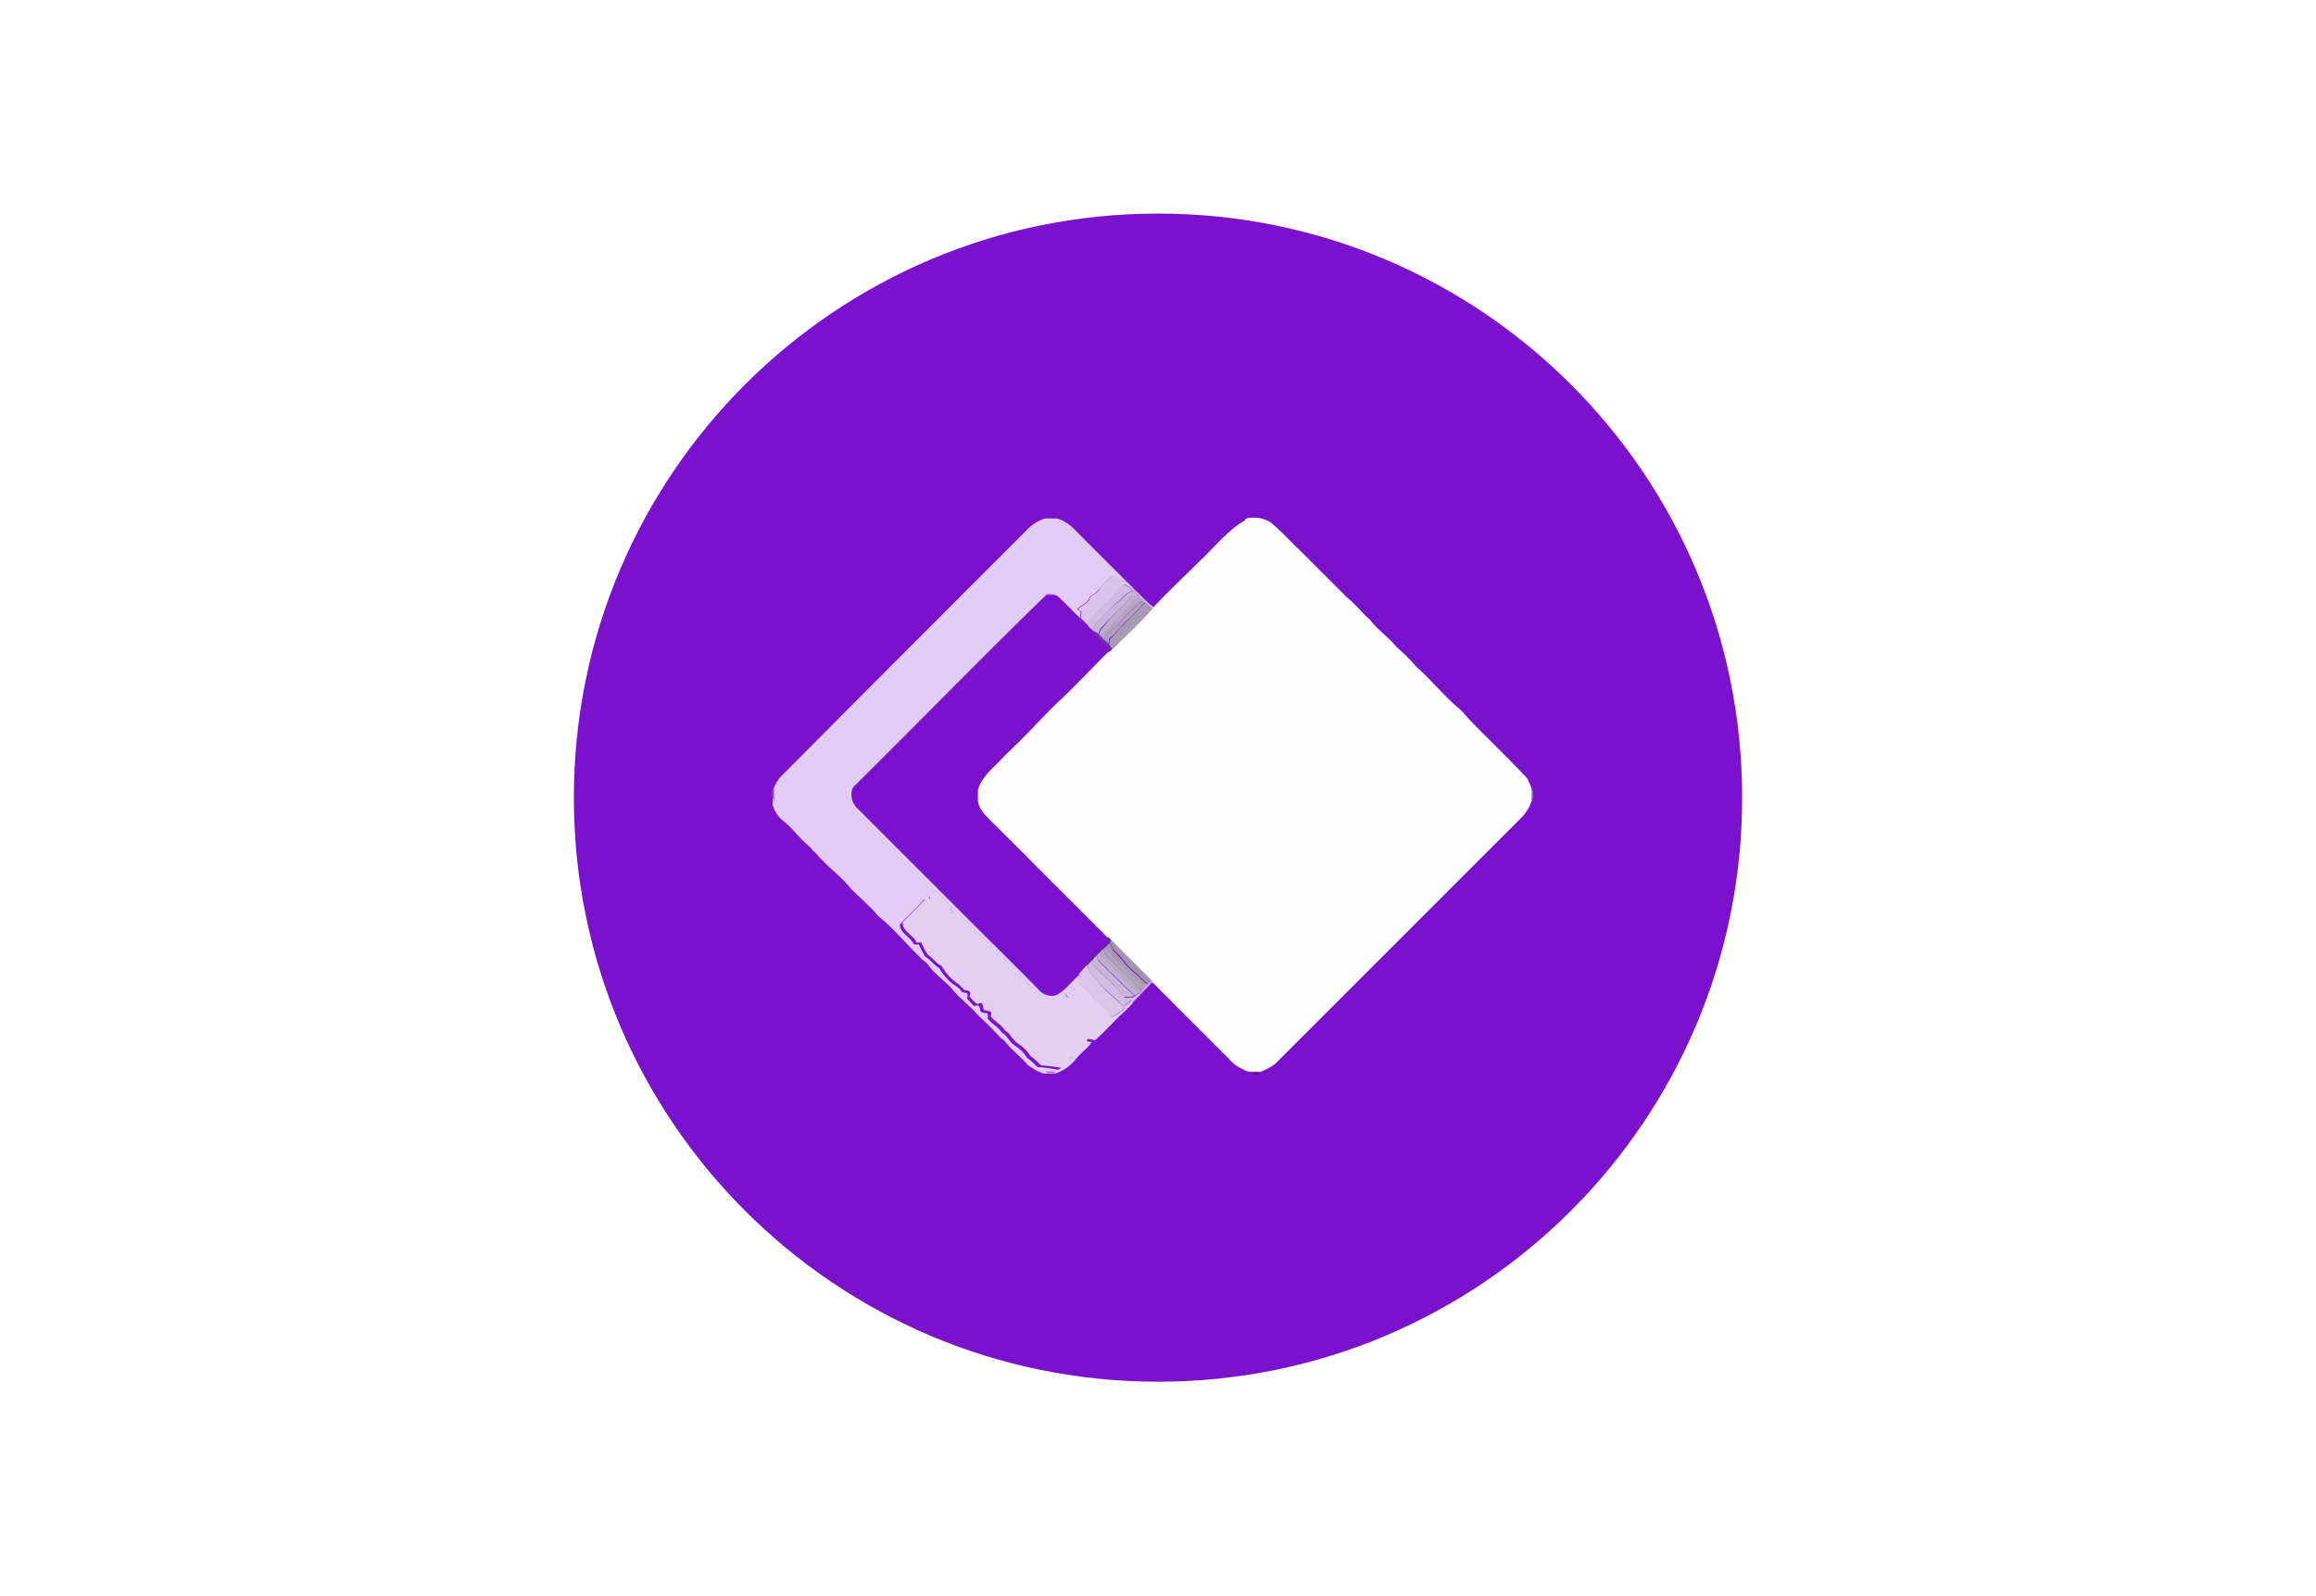
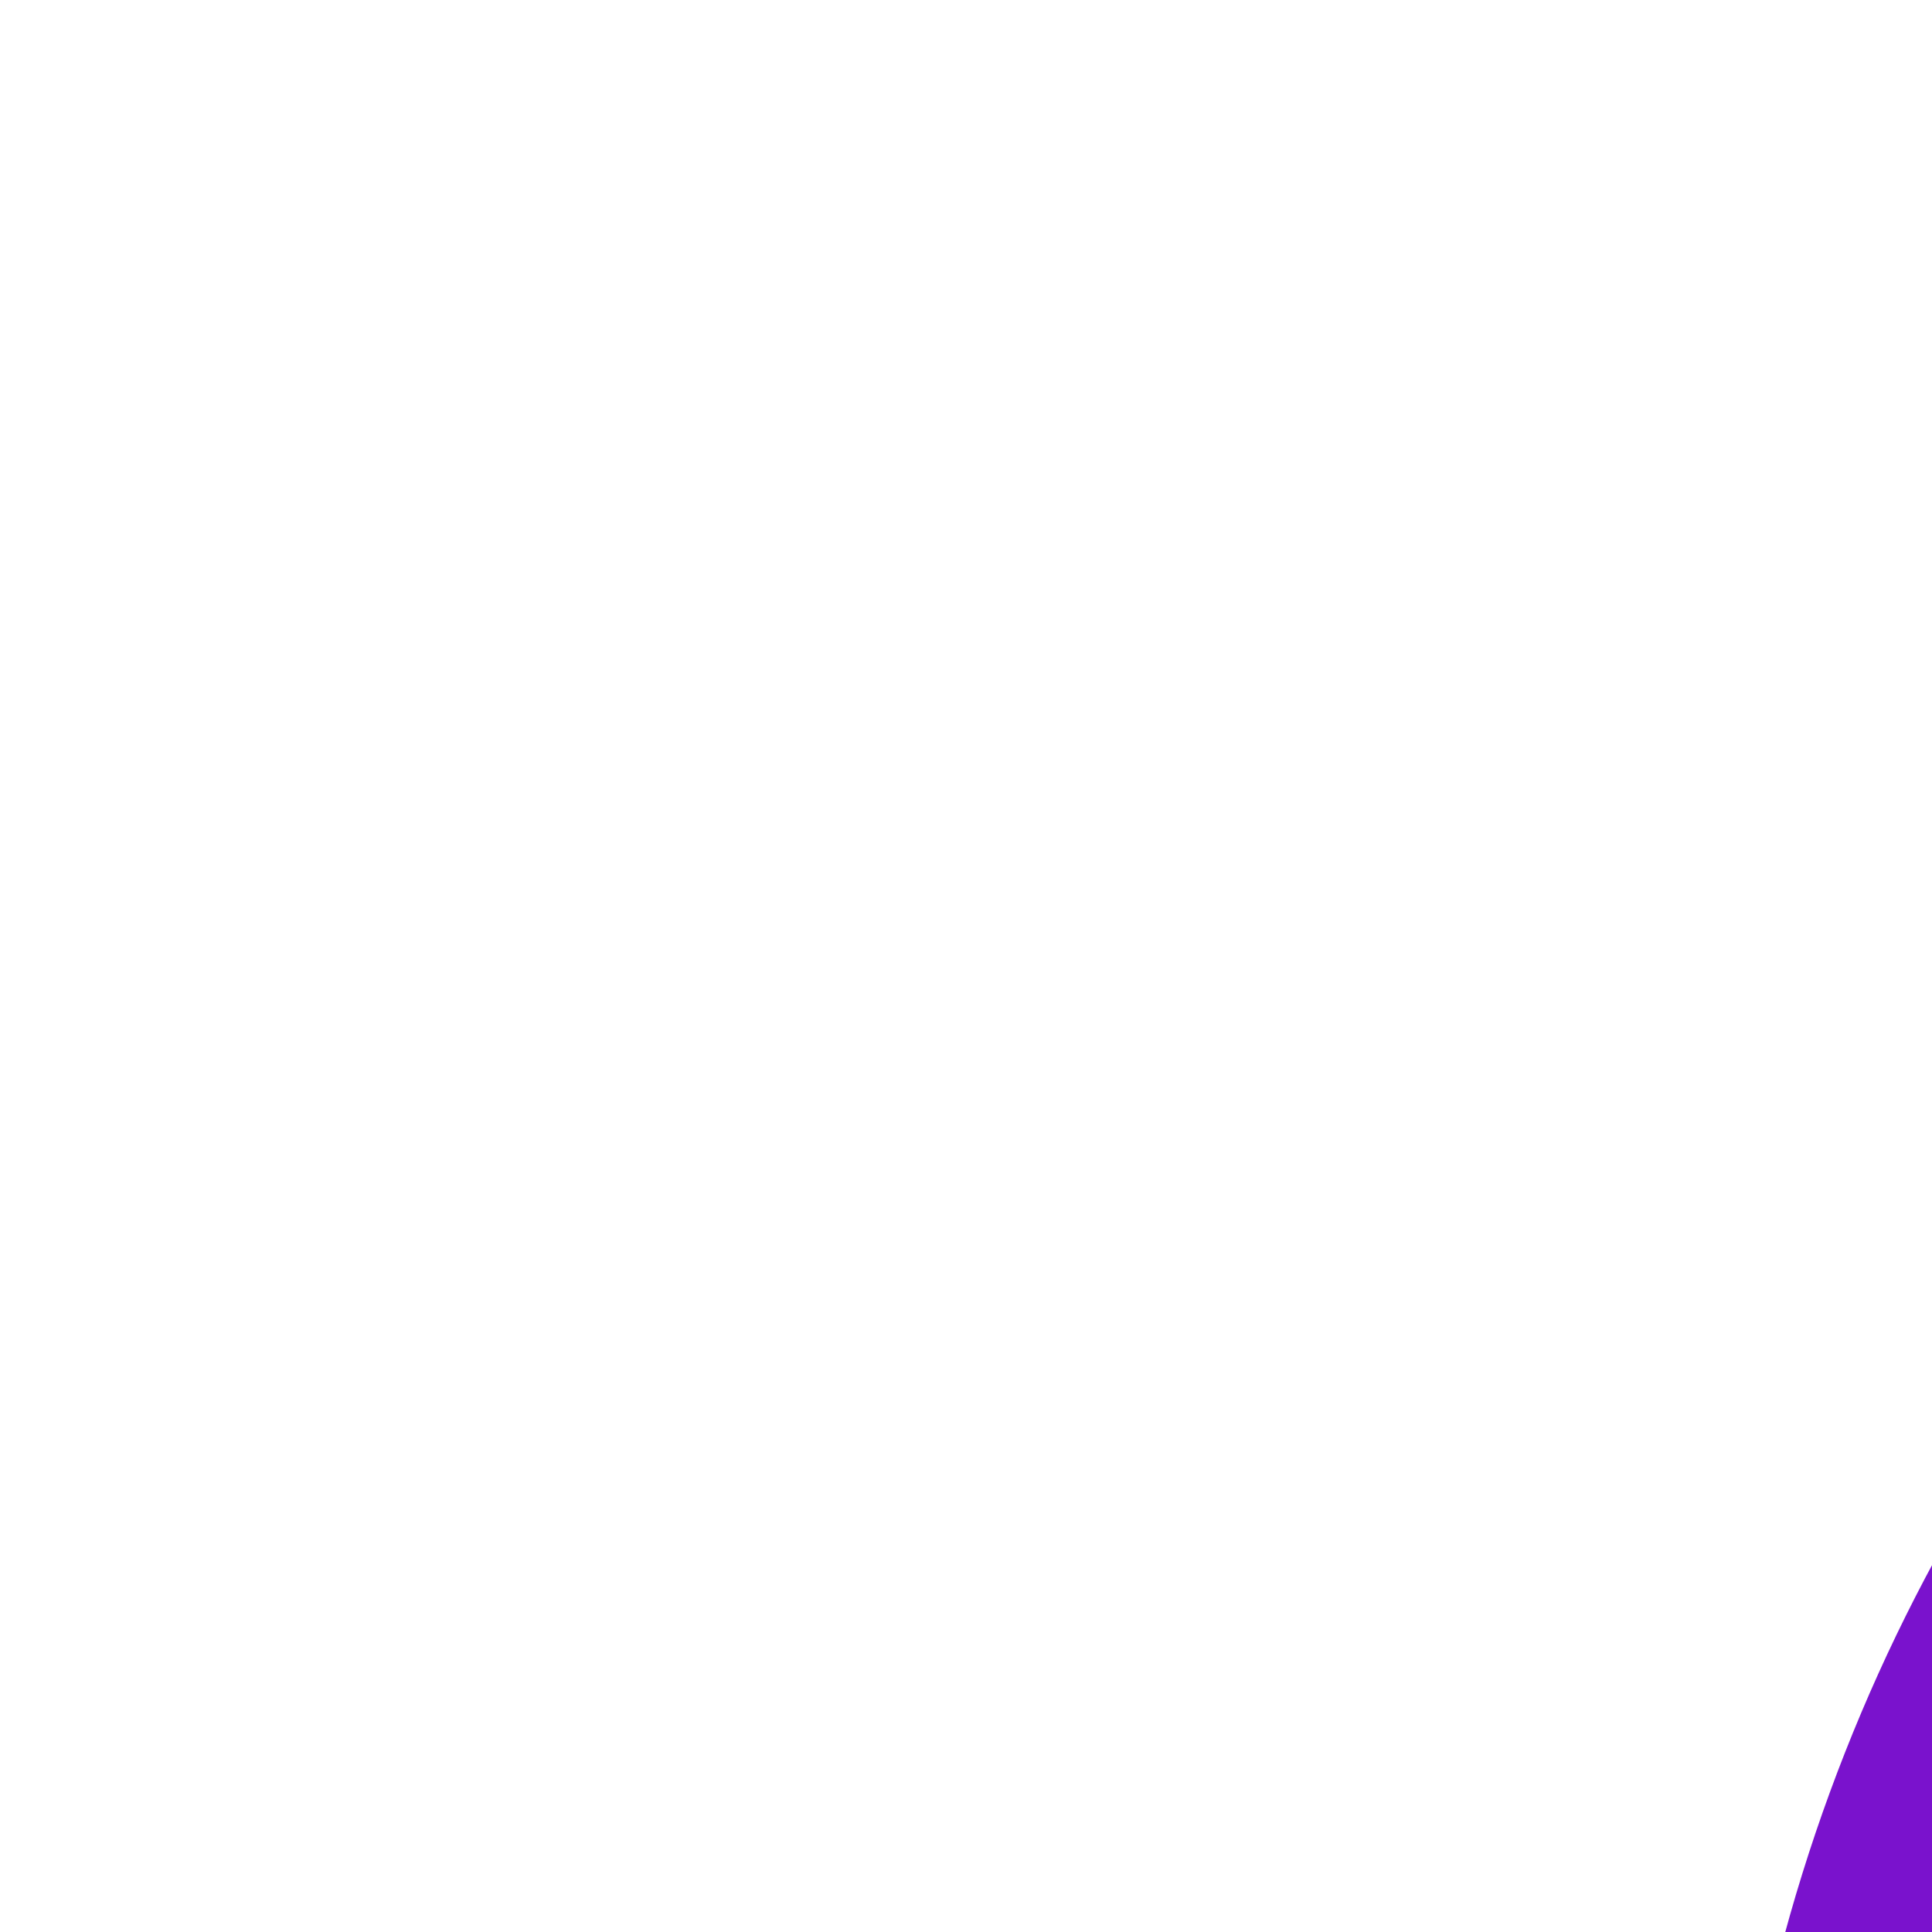
- <svg xmlns="http://www.w3.org/2000/svg" version="1.0" id="Layer_1" x="0px" y="0px" viewBox="0 0 360 248" style="enable-background:new 0 0 360 248;" xml:space="preserve">
-   <style type="text/css">
- 	.st0{fill:#A665D2;}
- 	.st1{fill:#7A12CD;}
- 	.st2{fill:#FFFEFF;}
- 	.st3{fill:#E3CCF4;}
- 	.st4{fill:#D9C4EB;}
- 	.st5{fill:#D0BCE0;}
- 	.st6{fill:#D7B0F8;}
- 	.st7{fill:#C7B5D7;}
- 	.st8{fill:#BB85E0;}
- 	.st9{fill:#BFAECD;}
- 	.st10{fill:#B7A7C5;}
- 	.st11{fill:#AF9FBC;}
- 	.st12{fill:#A79AB2;}
- 	.st13{fill:#702EA5;}
- 	.st14{fill:#B981E5;}
- 	.st15{fill:#A063D0;}
- 	.st16{fill:#8030C6;}
- 	.st17{fill:#A569DC;}
- 	.st18{fill:#E3CFF2;}
- 	.st19{fill:#68219F;}
- 	.st20{fill:#A195AB;}
- 	.st21{fill:#A999B5;}
- 	.st22{fill:#B0A2BC;}
- 	.st23{fill:#B9A8C5;}
- 	.st24{fill:#C1B0CE;}
- 	.st25{fill:#C9B7D7;}
- 	.st26{fill:#D0BDE0;}
- 	.st27{fill:#D9C6E9;}
- 	.st28{fill:#CBA2E7;}
- 	.st29{fill:#7B38B1;}
- 	.st30{fill:#7B41AC;}
- 	.st31{fill:#580897;}
- 	.st32{fill:none;}
- </style>
-   <path class="st0" d="M162.4,80.5c0.5-0.1,0.9-0.2,1.4-0.2l0.5,0.2C163.7,80.5,163,80.5,162.4,80.5L162.4,80.5z" />
-   <circle class="st1" cx="180" cy="124" r="90.8" />
-   <path class="st2" d="M193.7,80.6c1.3-0.3,2.7-0.1,3.8,0.6c1.8,1.5,3.3,3.2,5,4.8c2.3,2.3,4.6,4.6,6.9,6.9c1.3,1,2.2,2.3,3.5,3.4  c1.2,1.6,2.9,2.7,4.1,4.2c1.1,1,2.2,2,3.1,3.1c2.5,2.2,4.5,4.8,7.1,6.9c1.5,1.8,3.2,3.4,4.8,5c1.8,1.8,3.6,3.6,5.4,5.5  c0.2,0.5,0.5,1.1,0.7,1.6c0,0.6,0,1.3,0,1.9c-0.3,0.9-0.8,1.7-1.4,2.4c-12.8,12.8-25.6,25.6-38.5,38.5c-0.7,0.5-1.4,0.9-2.2,1.2  c-0.7,0-1.3,0-2,0c-0.8-0.3-1.5-0.7-2.2-1.2c-2.8-2.8-5.7-5.7-8.5-8.5c-0.9-0.9-1.8-1.9-2.8-2.8c-0.5-0.5-0.9-1-1.4-1.4l-0.2-0.2  c-2.1-2.1-4.1-4.2-6.2-6.2c-0.2-0.2-0.4-0.4-0.6-0.6c-3.6-3.6-7.1-7.1-10.7-10.7c-2.6-2.7-5.3-5.3-8-8c-0.7-0.7-1.2-1.5-1.4-2.4  c0-0.6,0-1.1,0-1.7c0.4-1.8,1.9-3.1,3.1-4.3c0.9-1,1.9-1.9,2.8-2.8c2.2-2.1,4.2-4.4,6.4-6.5c2.7-2.5,5.1-5.1,7.7-7.7  c0.2-0.2,0.4-0.3,0.6-0.4c2.1-2.1,4.3-4.1,6.2-6.3l0.3-0.3c2.3-2.5,4.8-4.8,7.2-7.2c2.4-2.2,4.4-4.9,7.2-6.5" />
-   <path class="st3" d="M159.4,82.6c0.8-0.9,1.8-1.6,3-2c0.6,0,1.3,0,1.9,0c1.8,0.5,2.9,1.9,4.1,3.1c2.2,2.2,4.4,4.4,6.6,6.6  c-0.8,0.6-1.5-1.3-2.3-0.6c-0.8,0.7-1.5,1.5-2.2,2.3c-0.4,0.4-1,0.5-1.2,1c-0.3,0.8-1.2,1-1.8,1.6c-0.1,0.3,0.4,0.3,0.5,0.5l-0.1,1  c-1.2-1.1-2.3-2.4-3.6-3.5c-0.5-0.2-1.4-0.4-1.8,0c-9.8,9.5-19.3,19.3-29,28.9c-0.4,0.5-1.1,0.8-1.1,1.5c-0.2,0.9,0.1,1.9,0.8,2.6  c1.8,1.8,3.6,3.6,5.4,5.4c4.3,4.3,8.6,8.6,12.9,12.9c3.3,3.3,6.6,6.5,9.8,9.8c0.6,0.8,1.6,1.2,2.6,1.1c1.6-0.6,2.6-2.2,3.9-3.3  c0.2,0.3,0,0.7,0,1.1c-0.5,0.1-1.1,0.5-0.9,1.1c0.3,0.8-1,0-1.3,0.6c-0.1,0.4,0.3,0.6,0.4,0.9c-0.8,0.1-1.9-0.5-2.3,0.4  c-0.5,0.2-0.8-0.3-1.2-0.4c-1.3,0.4-0.9-1.2-1.8-1.3c-0.9-0.4-1.1-1.7-2.2-1.9c-0.8-0.2-0.6-1.3-1.2-1.6c-0.5-0.3-1-0.8-1.3-1.4  c-0.2-0.6-1,0.3-1.1-0.5c-0.3-1.2-1.4-1.7-2-2.6c-0.4-0.4-1.2-0.3-1.4-1c-0.1-0.5-0.5-0.9-1-1.1c-0.5-0.7-1-1.6-2-1.6  c-0.7,0.1-0.6-0.8-0.6-1.3c-1.1-0.3-1.3-1.5-2.2-2c-0.4,0.1-1-0.1-1.3,0.4c0,0.2,0.1,0.5-0.1,0.8c-0.2-0.1-0.4-0.2-0.6-0.3  c-1.2,1.3-2.6,2.6-3.8,3.9c-0.1,1.2,1.3,1.8,2,2.8c0.1,0.5,0.6,0.3,0.9,0.3c0.3,0.6,0.6,1.3,1,1.9c0.9,0.5,1.4,1.4,2.2,1.8  c0.6,1.1,1.5,2.1,2.6,2.8c0.3,0.2,0.7,0.5,0.9,0.9c0.5,0.2,1.2,0,0.8,1c0.3,0.4,0.7,0.8,1.1,1.2c1-0.4,0.9,0.4,1,0.8  c0.3,0.5,1.5-0.1,1.1,1.1c0.6,0.9,1.7,1.3,2.2,2.2c0.9,0.5,1.2,1.5,2,2c0.8,0.5,1.5,1.2,2,2c0.6,0.4,1.1,0.9,1.6,1.4  c1,0,2.1,0.2,3.1,0.4c0.8-0.2,1-1.3,1.7-1.6c0.9-0.3,1.2-1.3,2-1.8c0.4-0.2,0.2-0.8,0.5-1.1l1.1,0.2c-0.7,1.1-1.8,1.7-2.6,2.8  c-0.8,1-1.9,1.7-3.1,2.1h-1.8c-0.9-0.3-1.7-0.8-2.4-1.3c-1.1-1.3-2.5-2.3-3.6-3.7c-0.1-0.2-0.3-0.3-0.5-0.4  c-1.2-1.3-2.5-2.6-3.8-3.8c-1.1-1.3-2.6-2.4-3.7-3.7c-1.2-1.5-2.9-2.5-4-4.1c-0.3-0.4-0.8-0.6-1.1-1c-2.2-2.1-4.2-4.6-6.6-6.5  c-1.2-1.5-2.8-2.8-4.2-4.2c-1.3-1.7-3-2.9-4.4-4.4c-0.6-0.5-1-1.2-1.6-1.6c-0.1-0.2-0.3-0.5-0.5-0.6c-1.5-1.2-2.6-2.9-4.2-4.1  c-0.7-0.6-1.2-1.4-1.5-2.3c0-0.7,0.1-1.4,0-2.1c0.2-0.8,0.6-1.5,1.1-2.2C134.2,107.8,146.8,95.2,159.4,82.6z" />
-   <path class="st4" d="M172.7,89.7c0.8-0.7,1.6,1.2,2.3,0.6c0.5,0.4,0.9,0.9,1.4,1.4l0,0.2h-0.2c-0.4-0.4-0.8-0.7-1.2-1  c-0.8,0-1.1,0.8-1.5,1.3c-0.5,0.7-1.1,1.3-1.8,1.7c-0.8,0.9-1.6,1.8-2.4,2.6c0,0.3,0,0.6-0.1,0.8c-0.4-0.4-0.8-0.8-1.2-1.2l0.1-1  c-0.1-0.2-0.6-0.2-0.5-0.5c0.6-0.5,1.5-0.8,1.8-1.6c0.2-0.5,0.8-0.6,1.2-1C171.2,91.1,171.9,90.4,172.7,89.7L172.7,89.7z" />
-   <path class="st5" d="M173.4,92.2c0.4-0.5,0.8-1.3,1.5-1.3c0.4,0.3,0.9,0.6,1.2,1c-1.1,0.1-1.5,1.1-2.3,1.6c-0.7,0.6-1.3,1.2-1.9,1.9  c-0.7,0.8-1.8,1.4-2,2.6c-0.3-0.2-0.6-0.5-0.8-0.7c0.1-0.3,0.1-0.6,0.1-0.8c0.9-0.8,1.6-1.7,2.4-2.6C172.4,93.4,173,92.9,173.4,92.2  L173.4,92.2z" />
-   <path class="st6" d="M176.4,91.7c1,0.8,1.8,2,3,2.7l-0.3,0.3c-0.4-0.3-0.7-0.7-1.1-1c-0.1-0.1-0.1-0.1-0.2-0.2  c-0.2-0.2-0.4-0.4-0.6-0.6l-0.4-0.4l-0.4-0.6L176.4,91.7L176.4,91.7z" />
-   <path class="st7" d="M173.9,93.5c0.8-0.5,1.2-1.5,2.3-1.6h0.2l0.4,0.6c-0.3,0.1-0.7,0.2-1,0.3c-1.5,1.8-3.2,3.2-4.7,4.9  c-0.2,0.3-0.3,0.6-0.4,0.9c-0.2-0.2-0.5-0.4-0.8-0.5V98c0.2-1.2,1.3-1.8,2-2.6C172.5,94.7,173.2,94,173.9,93.5L173.9,93.5z" />
-   <path class="st8" d="M162.4,92.5c0.5-0.4,1.4-0.2,1.8,0C163.6,92.5,163,92.5,162.4,92.5z" />
-   <path class="st9" d="M175.8,92.8c0.3-0.1,0.6-0.2,1-0.3l0.4,0.4c-0.5,0.2-1,0.3-1.2,0.9c-1.4,1.8-3.3,3.1-4.8,4.9  c0,0.2,0,0.4,0.1,0.6c-0.2-0.2-0.4-0.4-0.5-0.6c0.1-0.3,0.2-0.6,0.4-0.9C172.6,96,174.4,94.5,175.8,92.8L175.8,92.8z" />
-   <path class="st10" d="M176,93.7c0.2-0.5,0.8-0.7,1.2-0.9c0.2,0.2,0.4,0.4,0.6,0.6c-2,0.8-3,3-4.8,4.2c-0.5,0.6-1.4,1.1-1.3,2  l-0.4-0.4c0-0.2-0.1-0.4-0.1-0.6C172.7,96.8,174.6,95.5,176,93.7L176,93.7z" />
-   <path class="st11" d="M173,97.6c1.8-1.2,2.8-3.3,4.8-4.2c0.1,0.1,0.1,0.1,0.2,0.2c-1,1.1-2.1,2.2-3.1,3.2c-0.9,0.6-1.4,1.7-2.3,2.3  c-0.3,0.2-0.2,0.6-0.3,1c-0.2-0.2-0.4-0.4-0.6-0.6C171.6,98.7,172.5,98.3,173,97.6L173,97.6z" />
-   <path class="st12" d="M174.9,96.9c1-1.1,2.1-2.1,3.1-3.2c0.4,0.3,0.7,0.7,1.1,1c-1.9,2.2-4.2,4.2-6.2,6.3c-0.1-0.3-0.3-0.5-0.5-0.8  c0.1-0.3,0-0.8,0.3-1C173.5,98.5,174,97.5,174.9,96.9L174.9,96.9z" />
-   <path class="st13" d="M170,98.1c0.3,0.1,0.5,0.3,0.8,0.5c0.2,0.2,0.4,0.4,0.5,0.6l0.4,0.4c0.2,0.2,0.4,0.4,0.6,0.6  c0.2,0.2,0.4,0.5,0.5,0.8c-0.2,0.2-0.4,0.3-0.6,0.4c0-0.2,0.1-0.4,0.1-0.6C171.6,99.9,170.3,99.3,170,98.1z" />
-   <path class="st14" d="M120.2,122.8l0.2-0.2c0,0.7,0,1.4,0,2.1c0-0.1-0.1-0.3-0.2-0.4C120.2,123.9,120.2,123.1,120.2,122.8  L120.2,122.8z" />
-   <path class="st15" d="M238.2,122.6c0.2,0.6,0.2,1.3,0,1.9C238.2,123.8,238.2,123.2,238.2,122.6z" />
-   <path class="st16" d="M120.2,124.2c-0.4-0.4-0.4-1,0-1.4c0,0,0,0,0,0C120.2,123.1,120.2,123.9,120.2,124.2z" />
-   <path class="st17" d="M152,122.7l0.1,0.1c0,0.6,0,1.1,0,1.7C152,123.9,152,123.3,152,122.7L152,122.7z" />
-   <path class="st18" d="M144.4,139.2c0.2-0.5,0.8-0.3,1.3-0.4c0.9,0.5,1.1,1.8,2.2,2c-0.1,0.5-0.1,1.4,0.6,1.3c1-0.1,1.5,0.9,2,1.6  c0.5,0.2,0.9,0.6,1,1.1c0.1,0.7,1,0.6,1.4,1c0.7,0.9,1.8,1.4,2,2.6c0.1,0.7,0.9-0.1,1.1,0.5c0.3,0.6,0.7,1,1.3,1.4  c0.7,0.3,0.4,1.4,1.2,1.6c1,0.2,1.2,1.5,2.2,1.9c0.9,0.1,0.5,1.7,1.8,1.3c0.4,0.1,0.8,0.6,1.2,0.4c0.4-0.9,1.5-0.3,2.3-0.4  c-0.1-0.3-0.5-0.6-0.4-0.9c0.3-0.6,1.6,0.2,1.3-0.6c-0.3-0.6,0.4-0.9,0.9-1.1c-0.1,0.7,0.7,0.9,1.1,1.4c0.8,1.2,1.9,2.2,3.1,2.9  c0.4,0.3,0.5,0.9,0.7,1.3c0.9-0.1,1.5-0.9,2.2-1.4l0.3,0.2c-1.8,1.5-3.3,3.4-5,4.8l-1.1-0.2c-0.3,0.3-0.1,0.9-0.5,1.1  c-0.8,0.5-1.1,1.5-2,1.8c-0.7,0.4-0.9,1.4-1.7,1.6c-1-0.2-2.1-0.3-3.1-0.4c-0.5-0.5-1-1-1.6-1.4c-0.5-0.8-1.2-1.5-2-2  c-0.8-0.5-1.2-1.6-2-2c-0.5-0.9-1.6-1.4-2.2-2.2c0.4-1.2-0.7-0.6-1.1-1.1c-0.2-0.5,0-1.3-1-0.8c-0.4-0.3-0.8-0.7-1.2-1.2  c0.4-1-0.4-0.9-0.8-1c-0.3-0.3-0.6-0.6-0.9-0.9c-1.1-0.7-2-1.7-2.6-2.8c-0.9-0.4-1.4-1.3-2.2-1.8c-0.4-0.6-0.7-1.2-1-1.9  c-0.4,0-0.8,0.2-0.9-0.3c-0.6-0.9-2-1.5-2-2.8c1.2-1.3,2.6-2.6,3.8-3.9c0.2,0.1,0.4,0.2,0.6,0.3  C144.6,139.8,144.5,139.5,144.4,139.2L144.4,139.2z" />
-   <path class="st19" d="M172.2,145.6c0.2,0.2,0.4,0.4,0.6,0.6l-0.3,0.4c-0.3,0.3-0.6,0.5-0.8,0.8l-0.2,0.2c-0.2,0.2-0.4,0.4-0.6,0.6  l-0.4,0.4c-0.2,0.2-0.4,0.4-0.6,0.6s-0.6,0.5-0.8,0.8l-0.2,0.1c0-0.4,0.2-0.7,0.4-1c1-1,2-1.9,2.9-2.9  C172.2,145.9,172.2,145.7,172.2,145.6L172.2,145.6z" />
-   <path class="st20" d="M172.8,146.2c2.1,2.1,4.2,4.2,6.2,6.2l-0.6,0.5c-0.8-0.5-1.4-1.3-2.1-1.9c-1.3-1-2-2.4-3.3-3.4l-0.5-1.2  C172.5,146.5,172.8,146.2,172.8,146.2z" />
-   <path class="st21" d="M171.7,147.4c0.3-0.3,0.5-0.6,0.8-0.8l0.5,1.2c1.2,1,2,2.4,3.3,3.4c0.7,0.6,1.3,1.3,2.1,1.9l-0.4,0.4  c-0.7-0.4-1.2-0.8-1.7-1.4C174.6,150.5,173.4,148.7,171.7,147.4z" />
-   <path class="st22" d="M171.5,147.5l0.2-0.2c1.7,1.4,2.9,3.2,4.6,4.6c0.5,0.6,1,1.1,1.7,1.4l-0.6,0.6c-1.7-1.7-3.6-3.3-5.2-5.2  C171.9,148.4,171.6,148,171.5,147.5z" />
-   <path class="st23" d="M170.9,148.1c0.2-0.2,0.4-0.4,0.6-0.6c0.1,0.5,0.3,0.9,0.7,1.2c1.6,1.9,3.5,3.4,5.2,5.2l-0.3,0.4l-0.1,0.1  c-2.1-1.6-3.8-3.7-5.7-5.5C171.1,148.6,171,148.4,170.9,148.1z" />
-   <path class="st24" d="M170.5,148.5l0.4-0.4c0.1,0.2,0.2,0.5,0.4,0.7c2,1.8,3.6,4,5.7,5.5c-0.2,0.2-0.4,0.3-0.6,0.5  c-1.9-1.8-3.8-3.6-5.6-5.5C170.5,149.2,170.6,148.8,170.5,148.5z" />
-   <path class="st25" d="M169.9,149.1c0.2-0.2,0.4-0.4,0.6-0.6c0.1,0.3,0,0.6,0.2,0.8c1.8,1.9,3.7,3.7,5.6,5.5  c-0.5,0.3-1.1,0.1-1.6,0.2c-1.3-2-3.4-3.4-5-5.2C169.9,149.6,170,149.4,169.9,149.1L169.9,149.1z" />
-   <path class="st26" d="M169.1,150c0.3-0.3,0.5-0.6,0.8-0.8c0.1,0.2-0.1,0.4-0.1,0.7c1.6,1.8,3.7,3.2,5,5.2c0.5,0,1.1,0.1,1.6-0.2  c0.2-0.2,0.4-0.3,0.6-0.5l0.1-0.1l0.1,0.4c-0.4,0.4-0.8,0.8-1.2,1.2l-0.1-0.4c-0.5,0.3-0.9,0.7-1.3,1c-1.1-1.4-2.6-2.3-3.7-3.6  C170.4,151.9,169,151.3,169.1,150L169.1,150z" />
-   <path class="st27" d="M168.9,150.1l0.2-0.1c-0.1,1.3,1.3,1.9,1.8,2.9c1.1,1.4,2.6,2.3,3.7,3.6c0.5-0.3,0.9-0.7,1.4-1l0.1,0.4  c-0.3,0.4-0.6,0.7-1,1l-0.3-0.2c-0.7,0.5-1.2,1.3-2.2,1.4c-0.2-0.4-0.2-1-0.7-1.3c-1.3-0.7-2.3-1.7-3.1-2.9  c-0.4-0.5-1.2-0.7-1.1-1.4c0-0.4,0.3-0.8,0-1.1C168.1,150.9,168.5,150.5,168.9,150.1L168.9,150.1z" />
-   <path class="st28" d="M178.4,152.9l0.6-0.5l0.2,0.2c-0.7,0.7-1.3,1.4-2,2.1l-0.1-0.4l0.3-0.4l0.6-0.6L178.4,152.9L178.4,152.9z" />
-   <path class="st29" d="M162.4,166.6h1.8C163.7,166.8,163,166.8,162.4,166.6z" />
-   <path class="st30" d="M194.1,166.6c0.7,0,1.3,0,2,0l-0.2,0.2h-1.7L194.1,166.6L194.1,166.6z" />
-   <path class="st31" d="M194.3,166.8h1.7C195.5,167.1,194.9,167.1,194.3,166.8L194.3,166.8z" />
-   <rect x="80" y="24" class="st32" width="200" height="200" />
+ <svg xmlns="http://www.w3.org/2000/svg" width="100" height="100" viewBox="0 0 100 100" fill="none">
+   <path d="M162.4 80.5c.5-.1.9-.2 1.4-.2l.5.2c-.6 0-1.3 0-1.9 0Z" fill="#A665D2" />
+   <circle cx="180" cy="124" r="90.8" fill="#7A12CD" />
+   <path d="M193.7 80.6c1.3-.3 2.7-.1 3.8.6 1.8 1.5 3.3 3.2 5 4.8 2.3 2.3 4.6 4.6 6.9 6.9 1.3 1 2.2 2.3 3.5 3.4 1.2 1.6 2.9 2.7 4.1 4.2 1.1 1 2.2 2 3.1 3.1 2.5 2.2 4.5 4.8 7.1 6.9 1.5 1.8 3.2 3.4 4.8 5 1.8 1.8 3.6 3.6 5.4 5.5.2.5.5 1.1.7 1.6v1.9c-.3.9-.8 1.7-1.4 2.4-12.8 12.8-25.6 25.6-38.5 38.5-.7.5-1.4.9-2.2 1.2h-2c-.8-.3-1.5-.7-2.2-1.2-2.8-2.8-5.7-5.7-8.5-8.5-.9-.9-1.8-1.9-2.8-2.8-.5-.5-.9-1-1.4-1.4l-.2-.2c-2.1-2.1-4.1-4.2-6.2-6.2-.2-.2-.4-.4-.6-.6-3.6-3.6-7.1-7.1-10.7-10.7-2.6-2.7-5.3-5.3-8-8-.7-.7-1.2-1.5-1.4-2.4v-1.7c.4-1.8 1.9-3.1 3.1-4.3.9-1 1.9-1.9 2.8-2.8 2.2-2.1 4.2-4.4 6.4-6.5 2.7-2.5 5.1-5.1 7.7-7.7.2-.2.4-.3.6-.4 2.1-2.1 4.3-4.1 6.2-6.3l.3-.3c2.3-2.5 4.8-4.8 7.2-7.2 2.4-2.2 4.4-4.9 7.2-6.5" fill="#FFFEFF" />
+   <path d="M159.4 82.6c.8-.9 1.8-1.6 3-2h1.9c1.8.5 2.9 1.9 4.1 3.1 2.2 2.2 4.4 4.4 6.6 6.6-.8.6-1.5-1.3-2.3-.6-.8.7-1.5 1.5-2.2 2.3-.4.4-1 .5-1.2 1-.3.8-1.2 1-1.8 1.6-.1.3.4.3.5.5l-.1 1c-1.2-1.1-2.3-2.4-3.6-3.5-.5-.2-1.4-.4-1.8 0-9.8 9.5-19.3 19.3-29 28.9-.4.5-1.1.8-1.1 1.5-.2.9.1 1.9.8 2.6 1.8 1.8 3.6 3.6 5.4 5.4 4.3 4.3 8.6 8.6 12.9 12.9 3.3 3.3 6.6 6.5 9.8 9.8.6.8 1.6 1.2 2.6 1.1 1.6-.6 2.6-2.2 3.9-3.3.2.3 0 .7 0 1.1-.5.1-1.1.5-.9 1.1.3.8-1 0-1.3.6-.1.4.3.6.4.9-.8.1-1.9-.5-2.3.4-.5.2-.8-.3-1.2-.4-1.3.4-.9-1.2-1.8-1.3-.9-.4-1.1-1.7-2.2-1.9-.8-.2-.6-1.3-1.2-1.6-.5-.3-1-.8-1.3-1.4-.2-.6-1 .3-1.1-.5-.3-1.2-1.4-1.7-2-2.6-.4-.4-1.2-.3-1.4-1-.1-.5-.5-.9-1-1.1-.5-.7-1-1.6-2-1.6-.7.1-.6-.8-.6-1.3-1.1-.3-1.3-1.5-2.2-2-.4.1-1-.1-1.3.4 0 .2.1.5-.1.8-.2-.1-.4-.2-.6-.3-1.2 1.3-2.6 2.6-3.8 3.9-.1 1.2 1.3 1.8 2 2.8.1.5.6.3.9.3.3.6.6 1.3 1 1.9.9.5 1.4 1.4 2.2 1.8.6 1.1 1.5 2.1 2.6 2.8.3.2.7.5.9.9.5.2 1.2 0 .8 1 .3.4.7.8 1.1 1.2 1-.4.9.4 1 .8.3.5 1.5-.1 1.1 1.1.6.9 1.7 1.3 2.2 2.2.9.5 1.2 1.5 2 2 .8.5 1.5 1.2 2 2 .6.4 1.1.9 1.6 1.4 1 0 2.1.2 3.1.4.8-.2 1-1.3 1.7-1.6.9-.3 1.2-1.3 2-1.8.4-.2.2-.8.5-1.1l1.1.2c-.7 1.1-1.8 1.7-2.6 2.8-.8 1-1.9 1.7-3.1 2.1h-1.8c-.9-.3-1.7-.8-2.4-1.3-1.1-1.3-2.5-2.3-3.6-3.7-.1-.2-.3-.3-.5-.4-1.2-1.3-2.5-2.6-3.8-3.8-1.1-1.3-2.6-2.4-3.7-3.7-1.2-1.5-2.9-2.5-4-4.1-.3-.4-.8-.6-1.1-1-2.2-2.1-4.2-4.6-6.6-6.5-1.2-1.5-2.8-2.8-4.2-4.2-1.3-1.7-3-2.9-4.4-4.4-.6-.5-1-1.2-1.6-1.6-.1-.2-.3-.5-.5-.6-1.5-1.2-2.6-2.9-4.2-4.1-.7-.6-1.2-1.4-1.5-2.3 0-.7.1-1.4 0-2.1.2-.8.6-1.5 1.1-2.2 12.6-12.6 25.2-25.2 37.8-37.8Z" fill="#E3CCF4" />
+   <path d="M172.7 89.7c.8-.7 1.6 1.2 2.3.6.5.4.9.9 1.4 1.4v.2h-.2c-.4-.4-.8-.7-1.2-1-.8 0-1.1.8-1.5 1.3-.5.7-1.1 1.3-1.8 1.7-.8.9-1.6 1.8-2.4 2.6 0 .3 0 .6-.1.8-.4-.4-.8-.8-1.2-1.2l.1-1c-.1-.2-.6-.2-.5-.5.6-.5 1.5-.8 1.8-1.6.2-.5.8-.6 1.2-1 .7-.9 1.4-1.6 2.1-2.3Z" fill="#D9C4EB" />
+   <path d="M173.4 92.2c.4-.5.8-1.3 1.5-1.3.4.3.9.6 1.2 1-1.1.1-1.5 1.1-2.3 1.6-.7.6-1.3 1.2-1.9 1.9-.7.8-1.8 1.4-2 2.6-.3-.2-.6-.5-.8-.7.1-.3.1-.6.1-.8.9-.8 1.6-1.7 2.4-2.6.7-.5 1.3-1 1.8-1.7Z" fill="#D0BCE0" />
+   <path d="M176.4 91.7c1 .8 1.8 2 3 2.7l-.3.3c-.4-.3-.7-.7-1.1-1l-.2-.2-.6-.6-.4-.4-.4-.6Z" fill="#D7B0F8" />
+   <path d="M173.9 93.5c.8-.5 1.2-1.5 2.3-1.6h.2l.4.6c-.3.1-.7.2-1 .3-1.5 1.8-3.2 3.2-4.7 4.9-.2.3-.3.6-.4.9-.2-.2-.5-.4-.8-.5V98c.2-1.2 1.3-1.8 2-2.6.6-.7 1.2-1.3 1.9-1.9Z" fill="#C7B5D7" />
+   <path d="M162.4 92.5c.5-.4 1.4-.2 1.8 0-.6 0-1.2 0-1.8 0Z" fill="#BB85E0" />
+   <path d="M175.8 92.8c.3-.1.6-.2 1-.3l.4.4c-.5.2-1 .3-1.2.9-1.4 1.8-3.3 3.1-4.8 4.9 0 .2 0 .4.1.6-.2-.2-.4-.4-.5-.6.1-.3.2-.6.4-.9 1.4-1.8 3.2-3.3 4.7-5Z" fill="#BFAECD" />
+   <path d="M176 93.7c.2-.5.8-.7 1.2-.9.2.2.4.4.6.6-2 .8-3 3-4.8 4.2-.5.6-1.4 1.1-1.3 2l-.4-.4c0-.2-.1-.4-.1-.6 1.5-1.8 3.4-3.1 4.8-4.9Z" fill="#B7A7C5" />
+   <path d="M173 97.6c1.8-1.2 2.8-3.3 4.8-4.2l.2.2c-1 1.1-2.1 2.2-3.1 3.2-.9.6-1.4 1.7-2.3 2.3-.3.2-.2.6-.3 1-.2-.2-.4-.4-.6-.6-.1-.9.8-1.4 1.3-2Z" fill="#AF9FBC" />
+   <path d="M174.9 96.9c1-1.1 2.1-2.1 3.1-3.2.4.3.7.7 1.1 1-1.9 2.2-4.2 4.2-6.2 6.3-.1-.3-.3-.5-.5-.8.1-.3 0-.8.3-1 .9-.6 1.4-1.6 2.2-2.3Z" fill="#A79AB2" />
+   <path d="M170 98.1c.3.1.5.3.8.5.2.2.4.4.5.6l.4.4c.2.2.4.4.6.6.2.2.4.5.5.8-.2.2-.4.3-.6.4 0-.2.1-.4.1-.6-.7-.9-2-1.5-2.3-2.7Z" fill="#702EA5" />
+   <path d="M120.2 122.8l.2-.2v2.1c0-.1-.1-.3-.2-.4 0-.4 0-1.1 0-1.5Z" fill="#B981E5" />
+   <path d="M238.2 122.6c.2.6.2 1.3 0 1.9 0-.7 0-1.3 0-1.9Z" fill="#A063D0" />
+   <path d="M120.2 124.2c-.4-.4-.4-1 0-1.4 0 0 0 0 0 0 0 .3 0 1.1 0 1.4Z" fill="#8030C6" />
+   <path d="M152 122.7l.1.1v1.7c-.1-.6-.1-1.2-.1-1.8Z" fill="#A569DC" />
+   <path d="M144.4 139.2c.2-.5.8-.3 1.3-.4.9.5 1.1 1.8 2.2 2-.1.5-.1 1.4.6 1.3 1-.1 1.5.9 2 1.6.5.2.9.6 1 1.1.1.7 1 .6 1.4 1 .7.9 1.8 1.4 2 2.6.1.7.9-.1 1.1.5.3.6.7 1 1.3 1.4.7.3.4 1.4 1.2 1.6 1 .2 1.2 1.5 2.2 1.9.9.1.5 1.7 1.8 1.3.4.1.8.6 1.2.4.4-.9 1.5-.3 2.3-.4-.1-.3-.5-.6-.4-.9.3-.6 1.6.2 1.3-.6-.3-.6.4-.9.9-1.1-.1.7.7.9 1.1 1.4.8 1.2 1.9 2.2 3.1 2.9.4.3.5.9.7 1.3.9-.1 1.5-.9 2.2-1.4l.3.2c-1.8 1.5-3.3 3.4-5 4.8l-1.1-.2c-.3.3-.1.9-.5 1.1-.8.5-1.1 1.5-2 1.8-.7.4-.9 1.4-1.7 1.6-1-.2-2.1-.3-3.1-.4-.5-.5-1-1-1.6-1.4-.5-.8-1.2-1.5-2-2-.8-.5-1.2-1.6-2-2-.5-.9-1.6-1.4-2.2-2.2.4-1.2-.7-.6-1.1-1.1-.2-.5 0-1.3-1-.8-.4-.3-.8-.7-1.2-1.2.4-1-.4-.9-.8-1-.3-.3-.6-.6-.9-.9-1.1-.7-2-1.7-2.6-2.8-.9-.4-1.4-1.3-2.2-1.8-.4-.6-.7-1.2-1-1.9-.4 0-.8.2-.9-.3-.6-.9-2-1.5-2-2.8 1.2-1.3 2.6-2.6 3.8-3.9.2.1.4.2.6.3.2-.2.1-.5.1-.8Z" fill="#E3CFF2" />
+   <path d="M172.2 145.6c.2.2.4.4.6.6l-.3.4c-.3.3-.6.5-.8.8l-.2.2c-.2.2-.4.4-.6.6l-.4.4c-.2.2-.4.4-.6.6-.2.2-.6.5-.8.8l-.2.1c0-.4.2-.7.4-1 1-1 2-1.9 2.9-2.9 0-.2 0-.4 0-.6Z" fill="#68219F" />
+   <path d="M172.8 146.2c2.1 2.1 4.2 4.2 6.2 6.2l-.6.5c-.8-.5-1.4-1.3-2.1-1.9-1.3-1-2-2.4-3.3-3.4l-.5-1.2c0 .1.3-.2.3-.2Z" fill="#A195AB" />
+   <path d="M171.7 147.4c.3-.3.5-.6.8-.8l.5 1.2c1.2 1 2 2.4 3.3 3.4.7.6 1.3 1.3 2.1 1.9l-.4.4c-.7-.4-1.2-.8-1.7-1.4-1.7-1.6-2.9-3.4-4.6-4.7Z" fill="#A999B5" />
+   <path d="M171.5 147.5l.2-.2c1.7 1.4 2.9 3.2 4.6 4.6.5.6 1 1.1 1.7 1.4l-.6.6c-1.7-1.7-3.6-3.3-5.2-5.2-.3-.3-.6-.7-.7-1.2Z" fill="#B0A2BC" />
+   <path d="M170.9 148.1c.2-.2.4-.4.6-.6.1.5.3.9.7 1.2 1.6 1.9 3.5 3.4 5.2 5.2l-.3.4-.1.1c-2.1-1.6-3.8-3.7-5.7-5.5-.2-.2-.3-.5-.4-.8Z" fill="#B9A8C5" />
+   <path d="M170.5 148.5l.4-.4c.1.2.2.5.4.7 2 1.8 3.6 4 5.7 5.5-.2.2-.4.3-.6.5-1.9-1.8-3.8-3.6-5.6-5.5-.3-.1-.2-.5-.3-.8Z" fill="#C1B0CE" />
+   <path d="M169.9 149.1c.2-.2.4-.4.6-.6.1.3 0 .6.2.8 1.8 1.9 3.7 3.7 5.6 5.5-.5.3-1.1.1-1.6.2-1.3-2-3.4-3.4-5-5.2.2-.2.3-.4.2-.7Z" fill="#C9B7D7" />
+   <path d="M169.1 150c.3-.3.5-.6.8-.8.1.2-.1.4-.1.7 1.6 1.8 3.7 3.2 5 5.2.5 0 1.1.1 1.6-.2.2-.2.4-.3.6-.5l.1-.1.1.4c-.4.4-.8.8-1.2 1.2l-.1-.4c-.5.3-.9.7-1.3 1-1.1-1.4-2.6-2.3-3.7-3.6-.5-1-.9-1.6-1.8-2.9Z" fill="#D0BDE0" />
+   <path d="M168.9 150.1l.2-.1c-.1 1.3 1.3 1.9 1.8 2.9 1.1 1.4 2.6 2.3 3.7 3.6.5-.3.9-.7 1.4-1l.1.4c-.3.4-.6.7-1 1l-.3-.2c-.7.5-1.2 1.3-2.2 1.4-.2-.4-.2-1-.7-1.3-1.3-.7-2.3-1.7-3.1-2.9-.4-.5-1.2-.7-1.1-1.4 0-.4.3-.8 0-1.1.4-.5.8-.9 1.2-1.3Z" fill="#D9C6E9" />
+   <path d="M178.4 152.9l.6-.5.2.2c-.7.7-1.3 1.4-2 2.1l-.1-.4.3-.4.6-.6.4-.4Z" fill="#CBA2E7" />
+   <path d="M162.4 166.6h1.8c-.5.2-1.2.2-1.8 0Z" fill="#7B38B1" />
+   <path d="M194.1 166.6h2l-.2.2h-1.7l-.1-.2Z" fill="#7B41AC" />
+   <path d="M194.3 166.8h1.7c-.5.3-1.1.3-1.7 0Z" fill="#580897" />
</svg>
